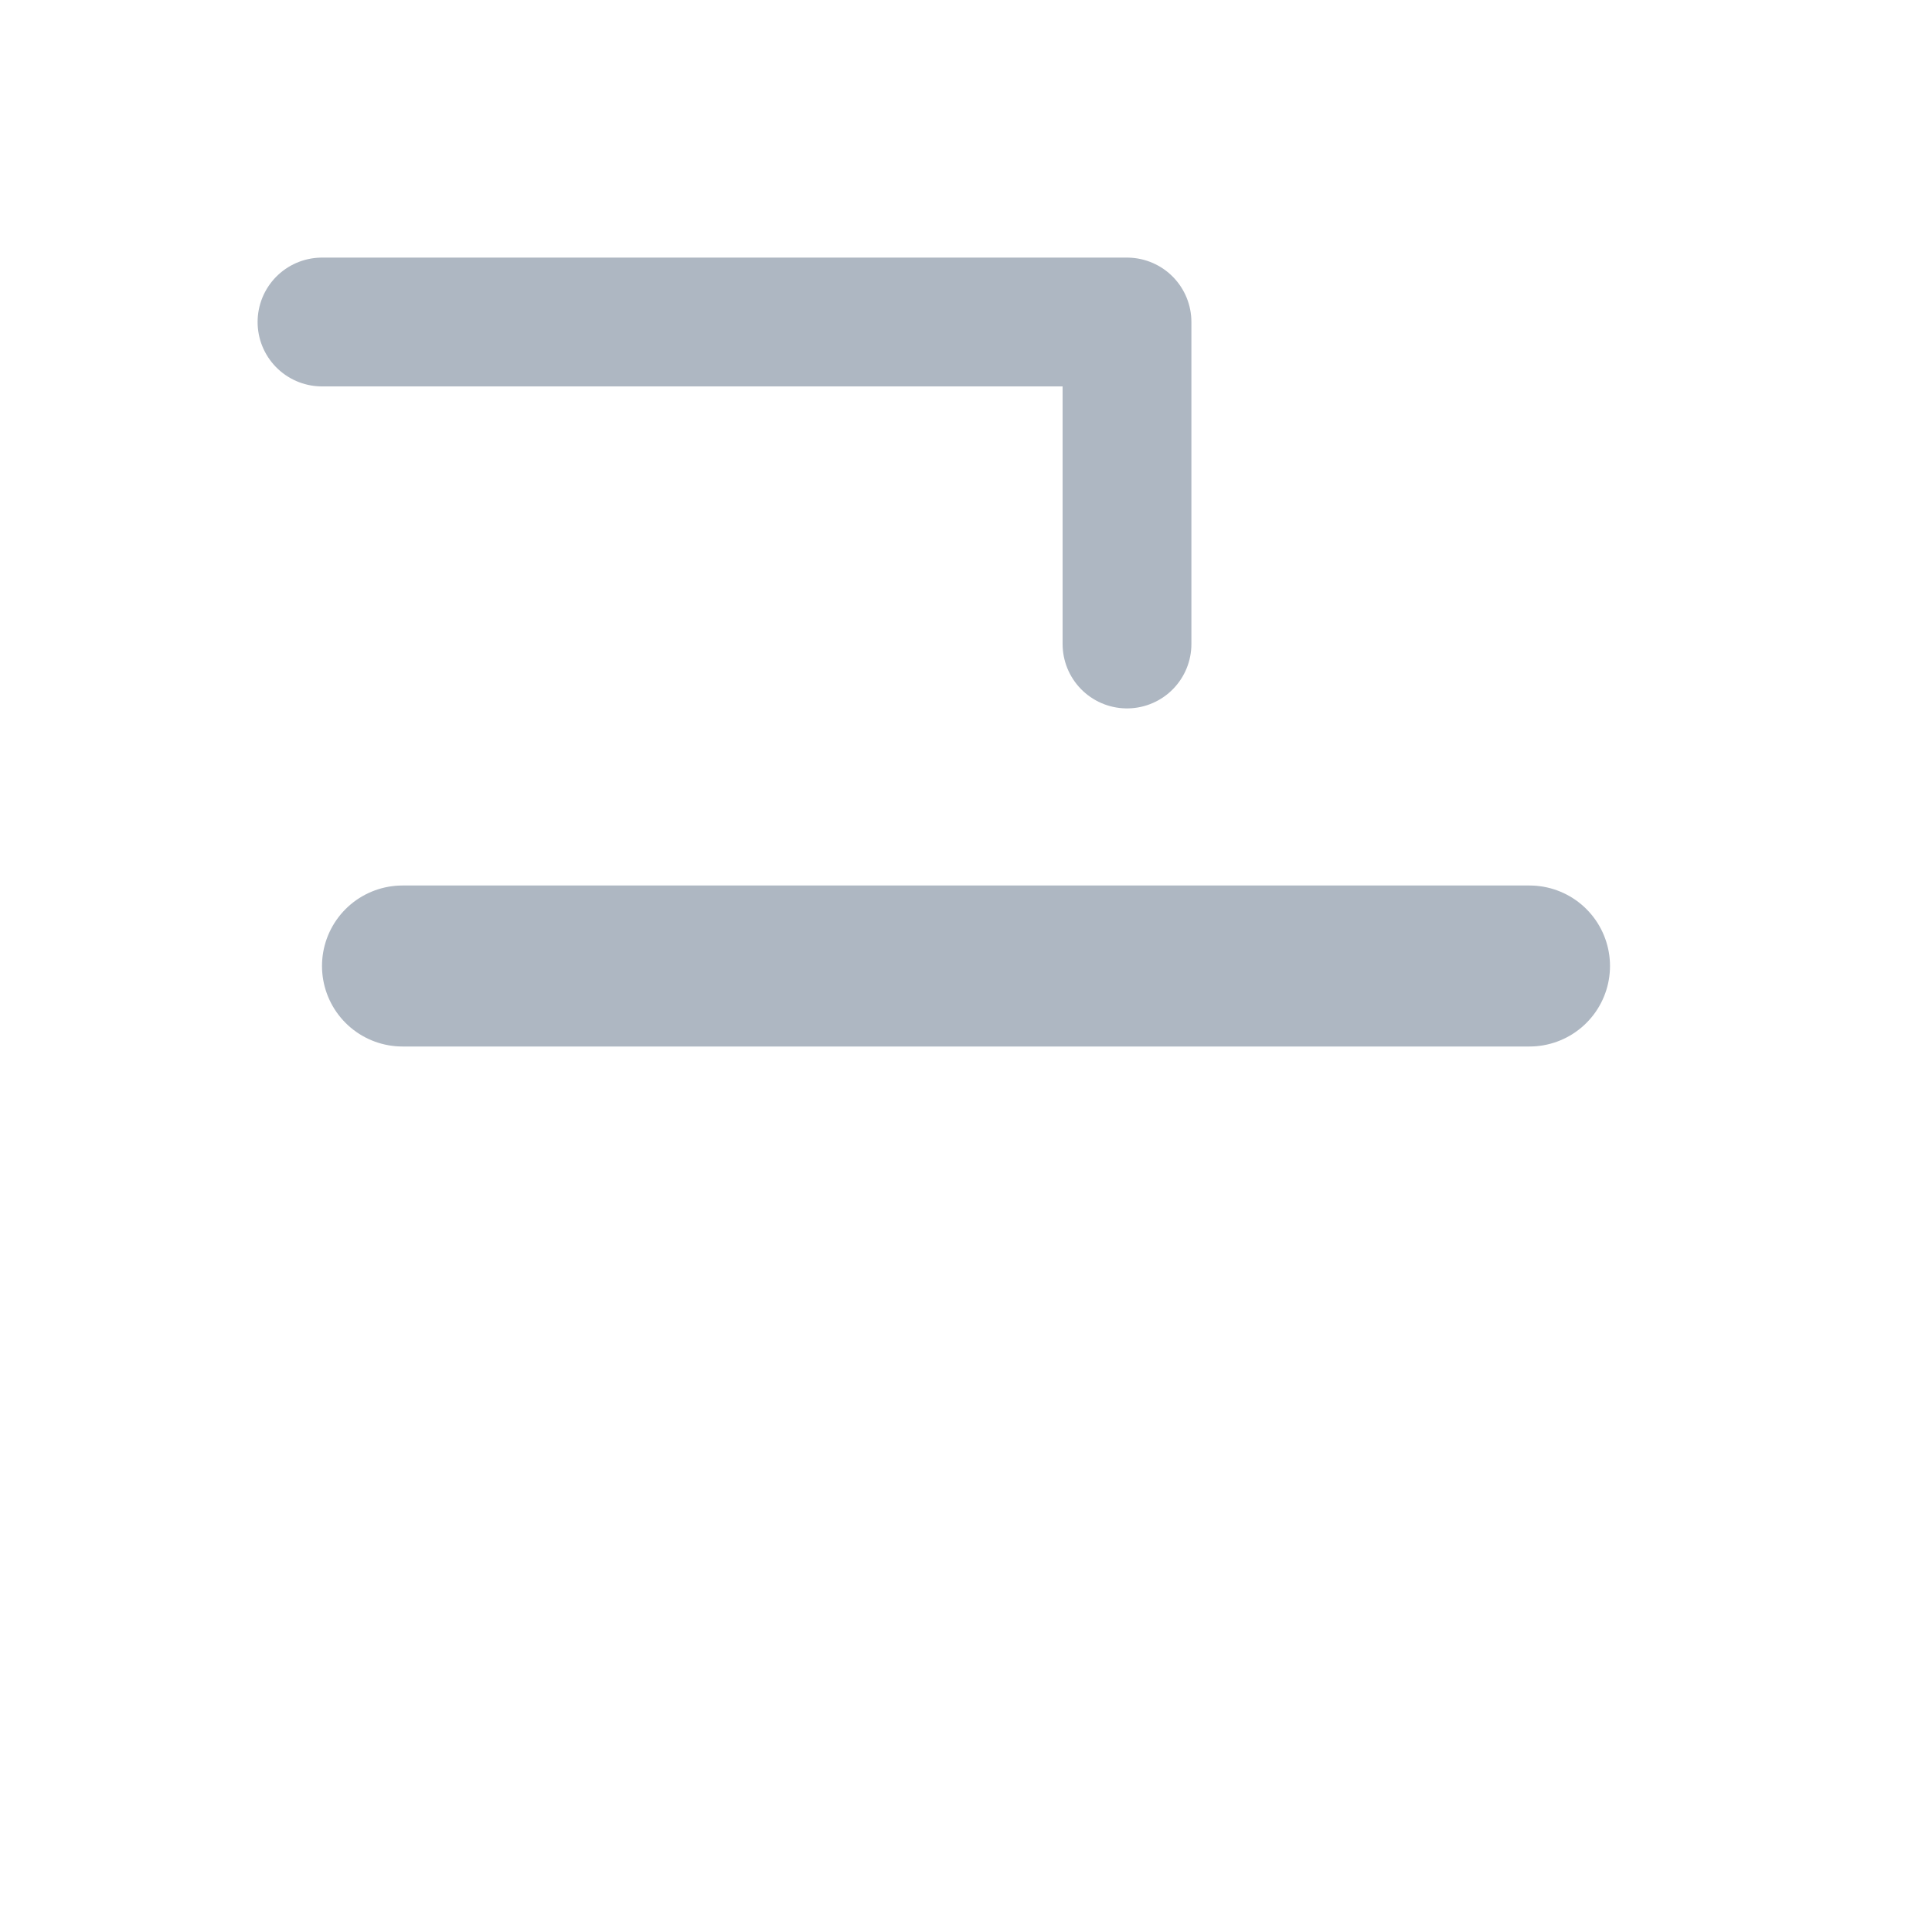
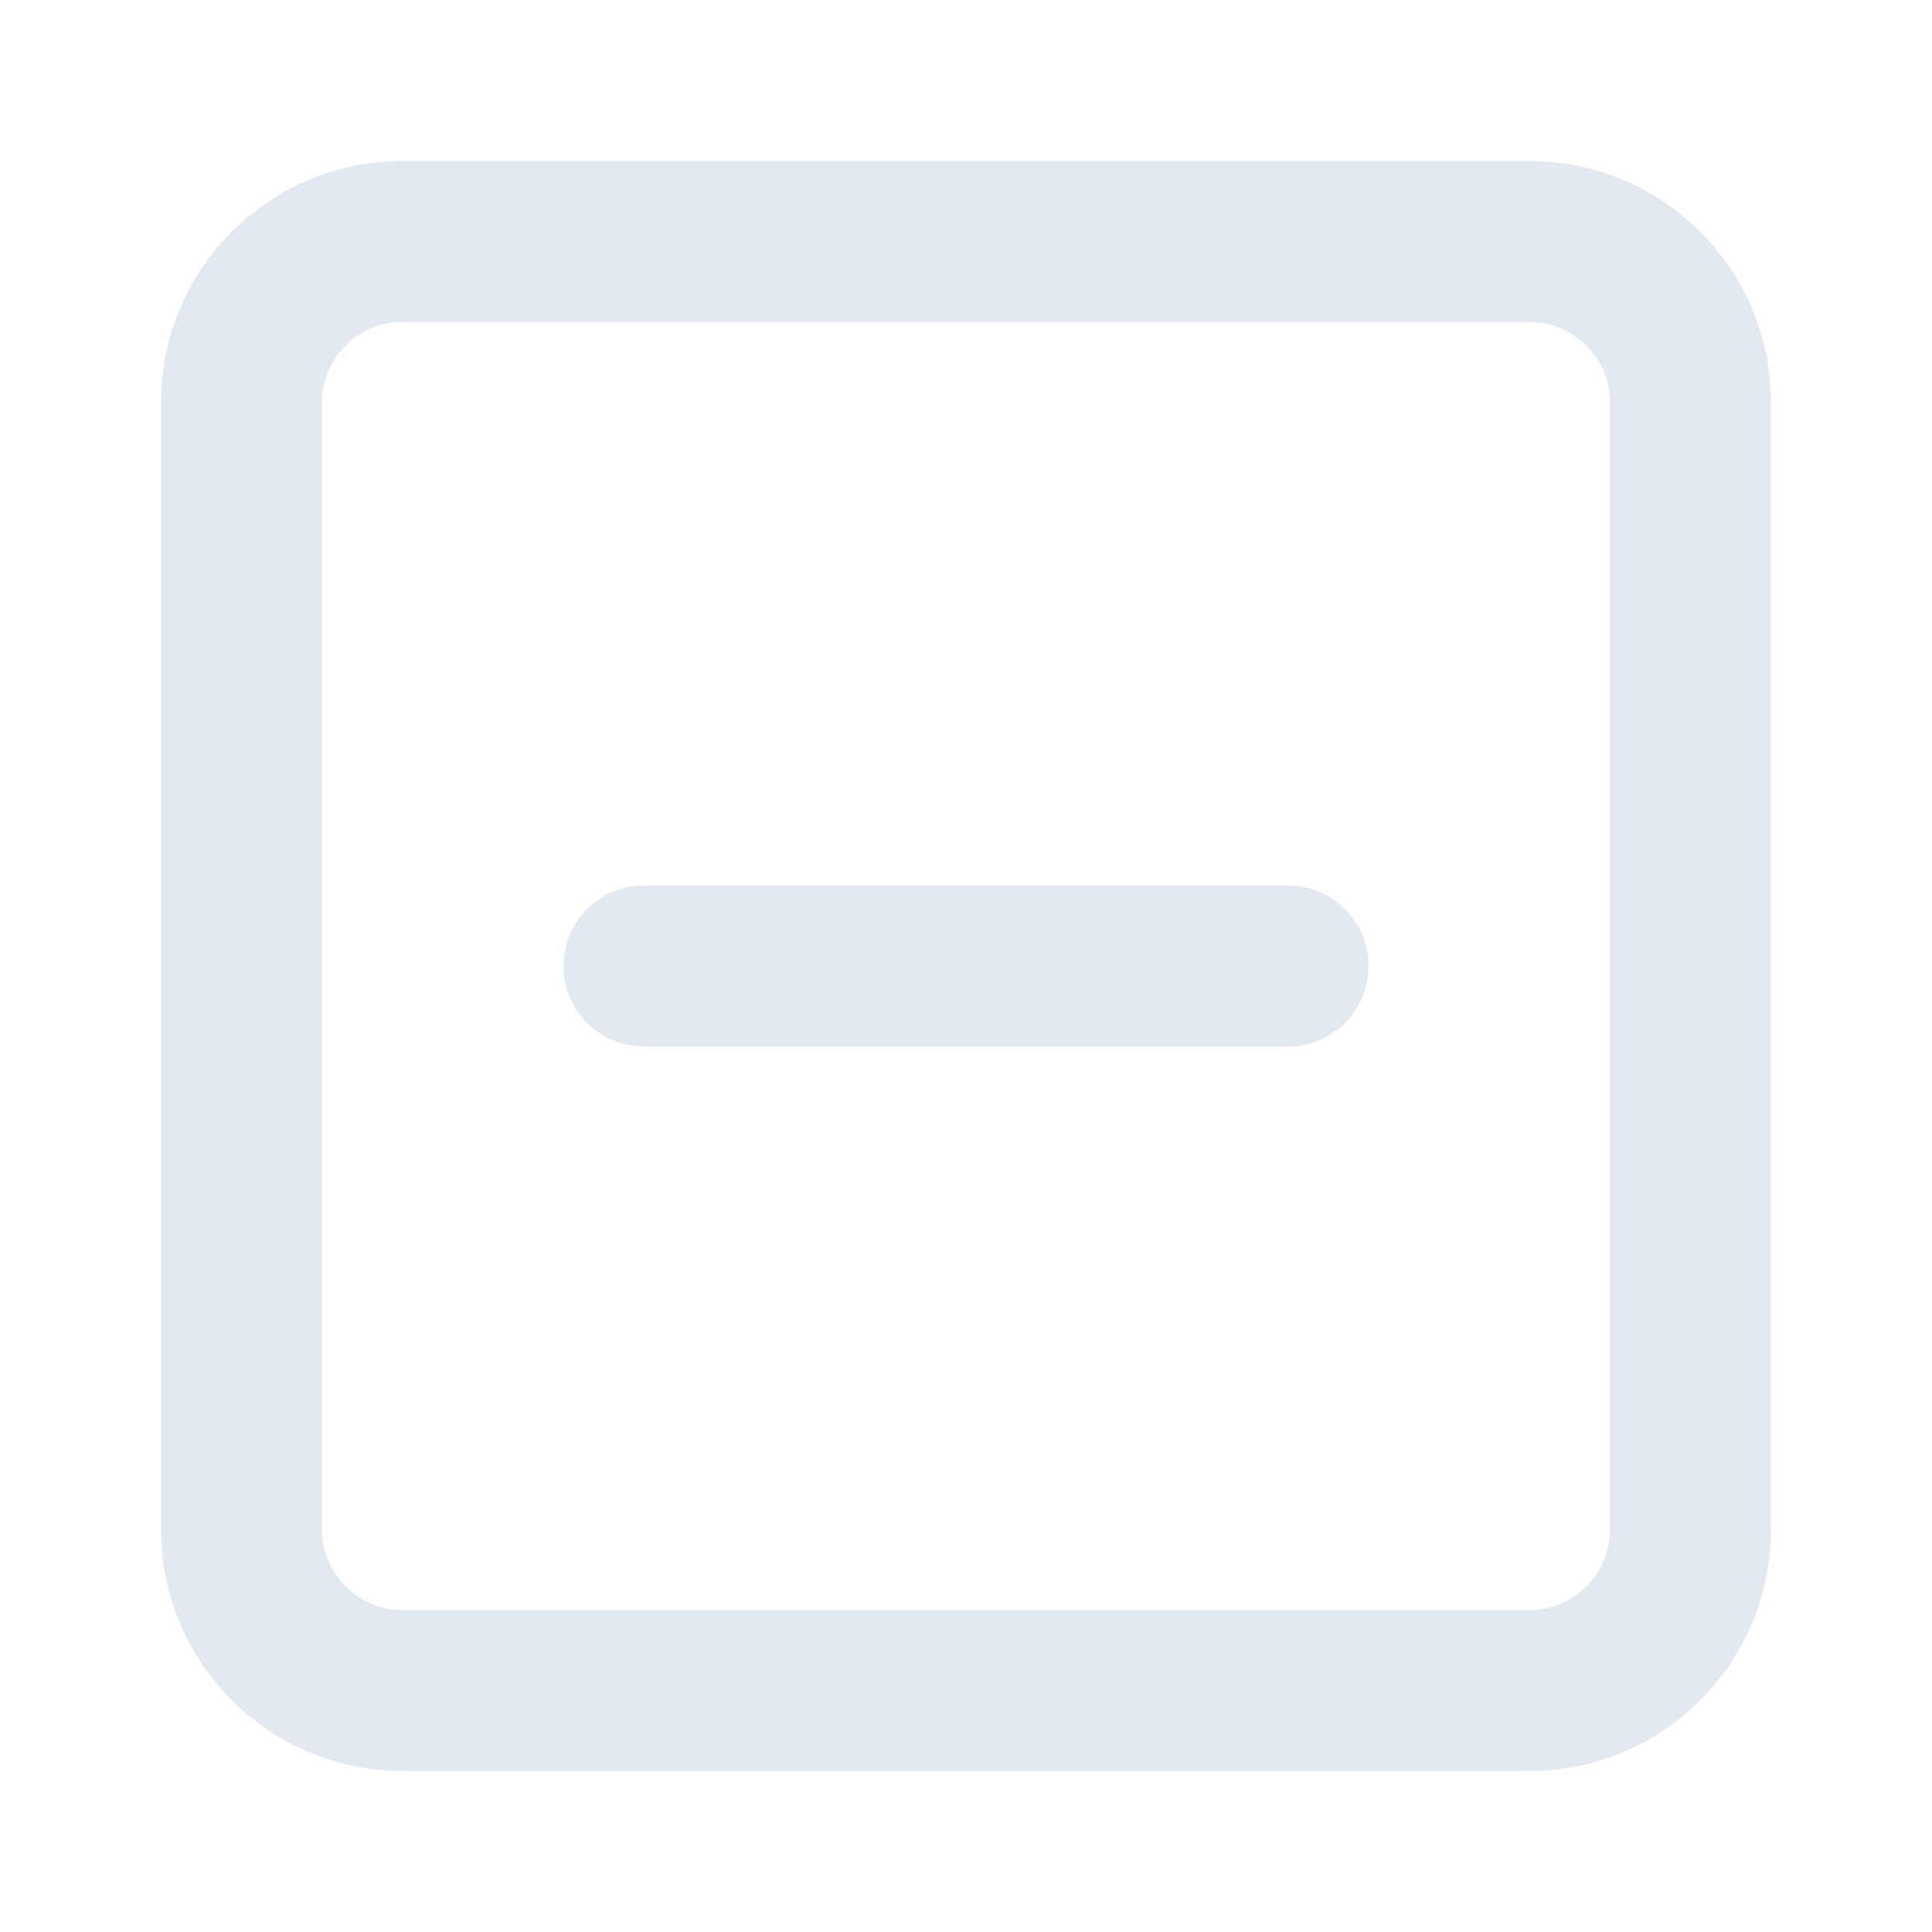
- <svg xmlns="http://www.w3.org/2000/svg" width="24" height="24" viewBox="0 0 24 24" fill="none">
-   <path d="M5 12h14" stroke="#aeb7c2" stroke-width="2" stroke-linecap="round" />
-   <path d="M4 4h10v4" stroke="#aeb7c2" stroke-width="1.6" stroke-linecap="round" stroke-linejoin="round" />
+ <svg xmlns="http://www.w3.org/2000/svg" width="24" height="24" viewBox="0 0 24 24" fill="none" stroke="#e2e8f0" stroke-width="2" stroke-linecap="round" stroke-linejoin="round">
+   <rect width="18" height="18" x="3" y="3" rx="2" />
+   <path d="M8 12h8" />
</svg>
